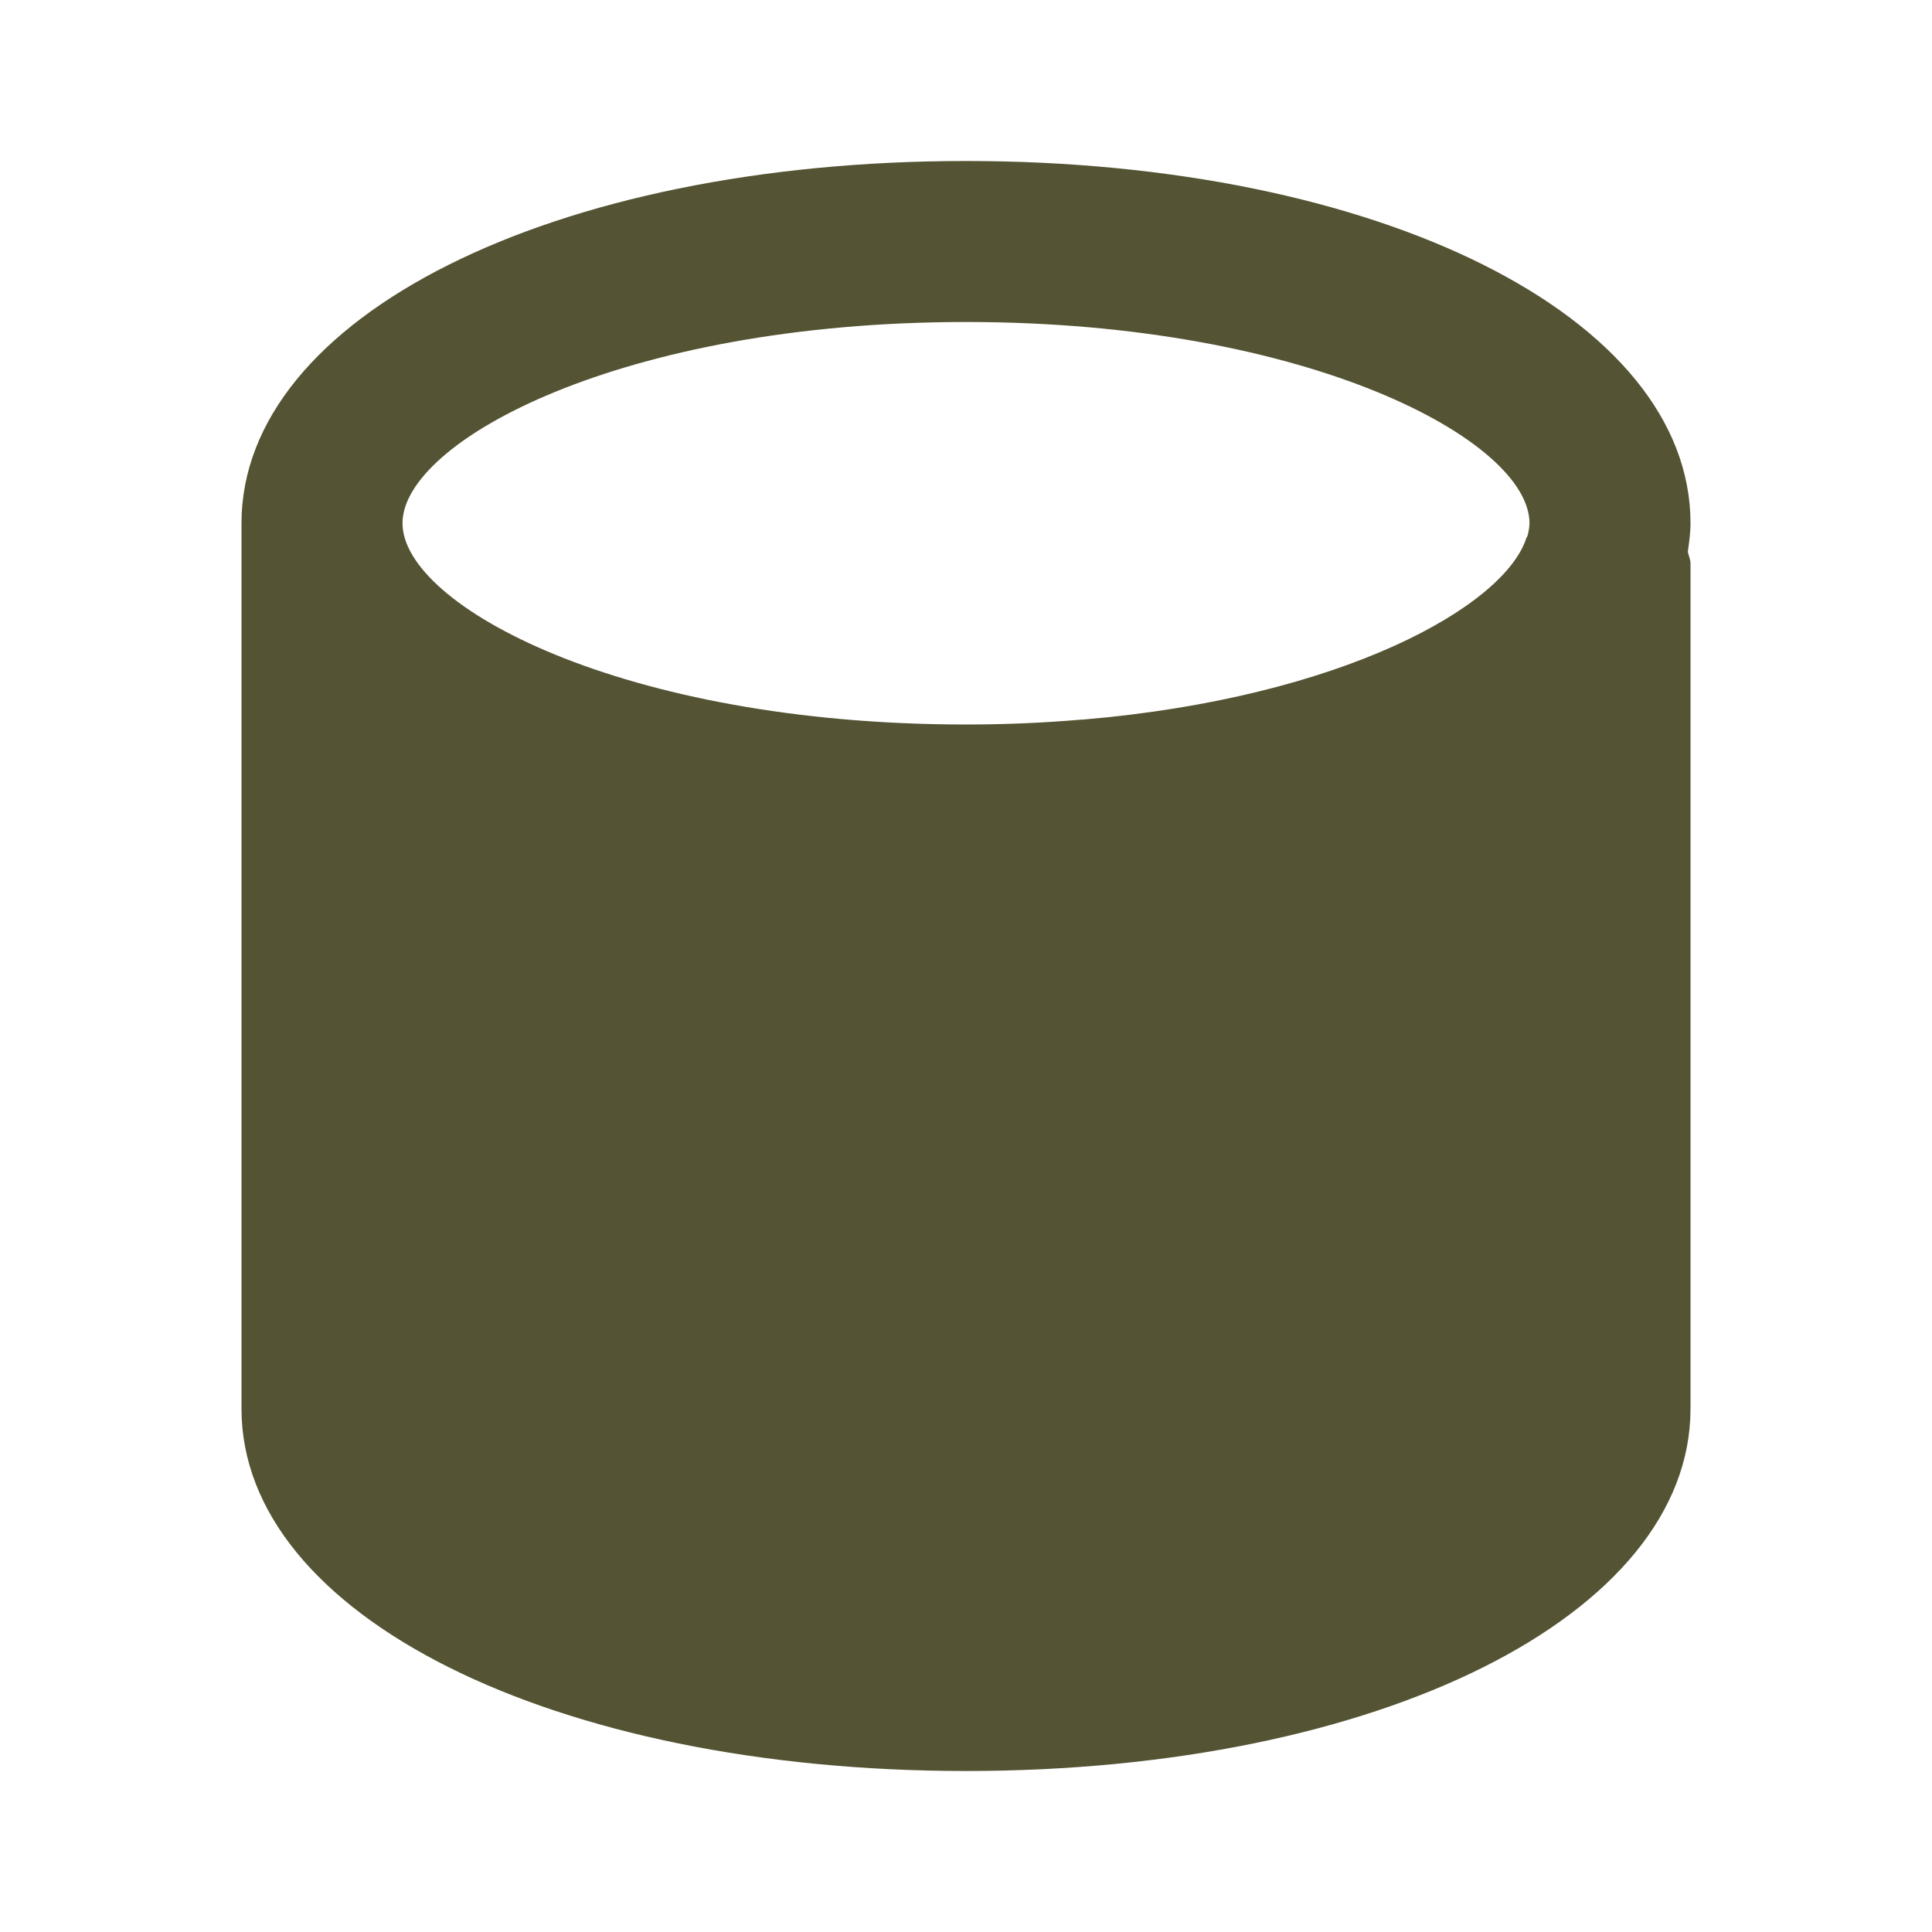
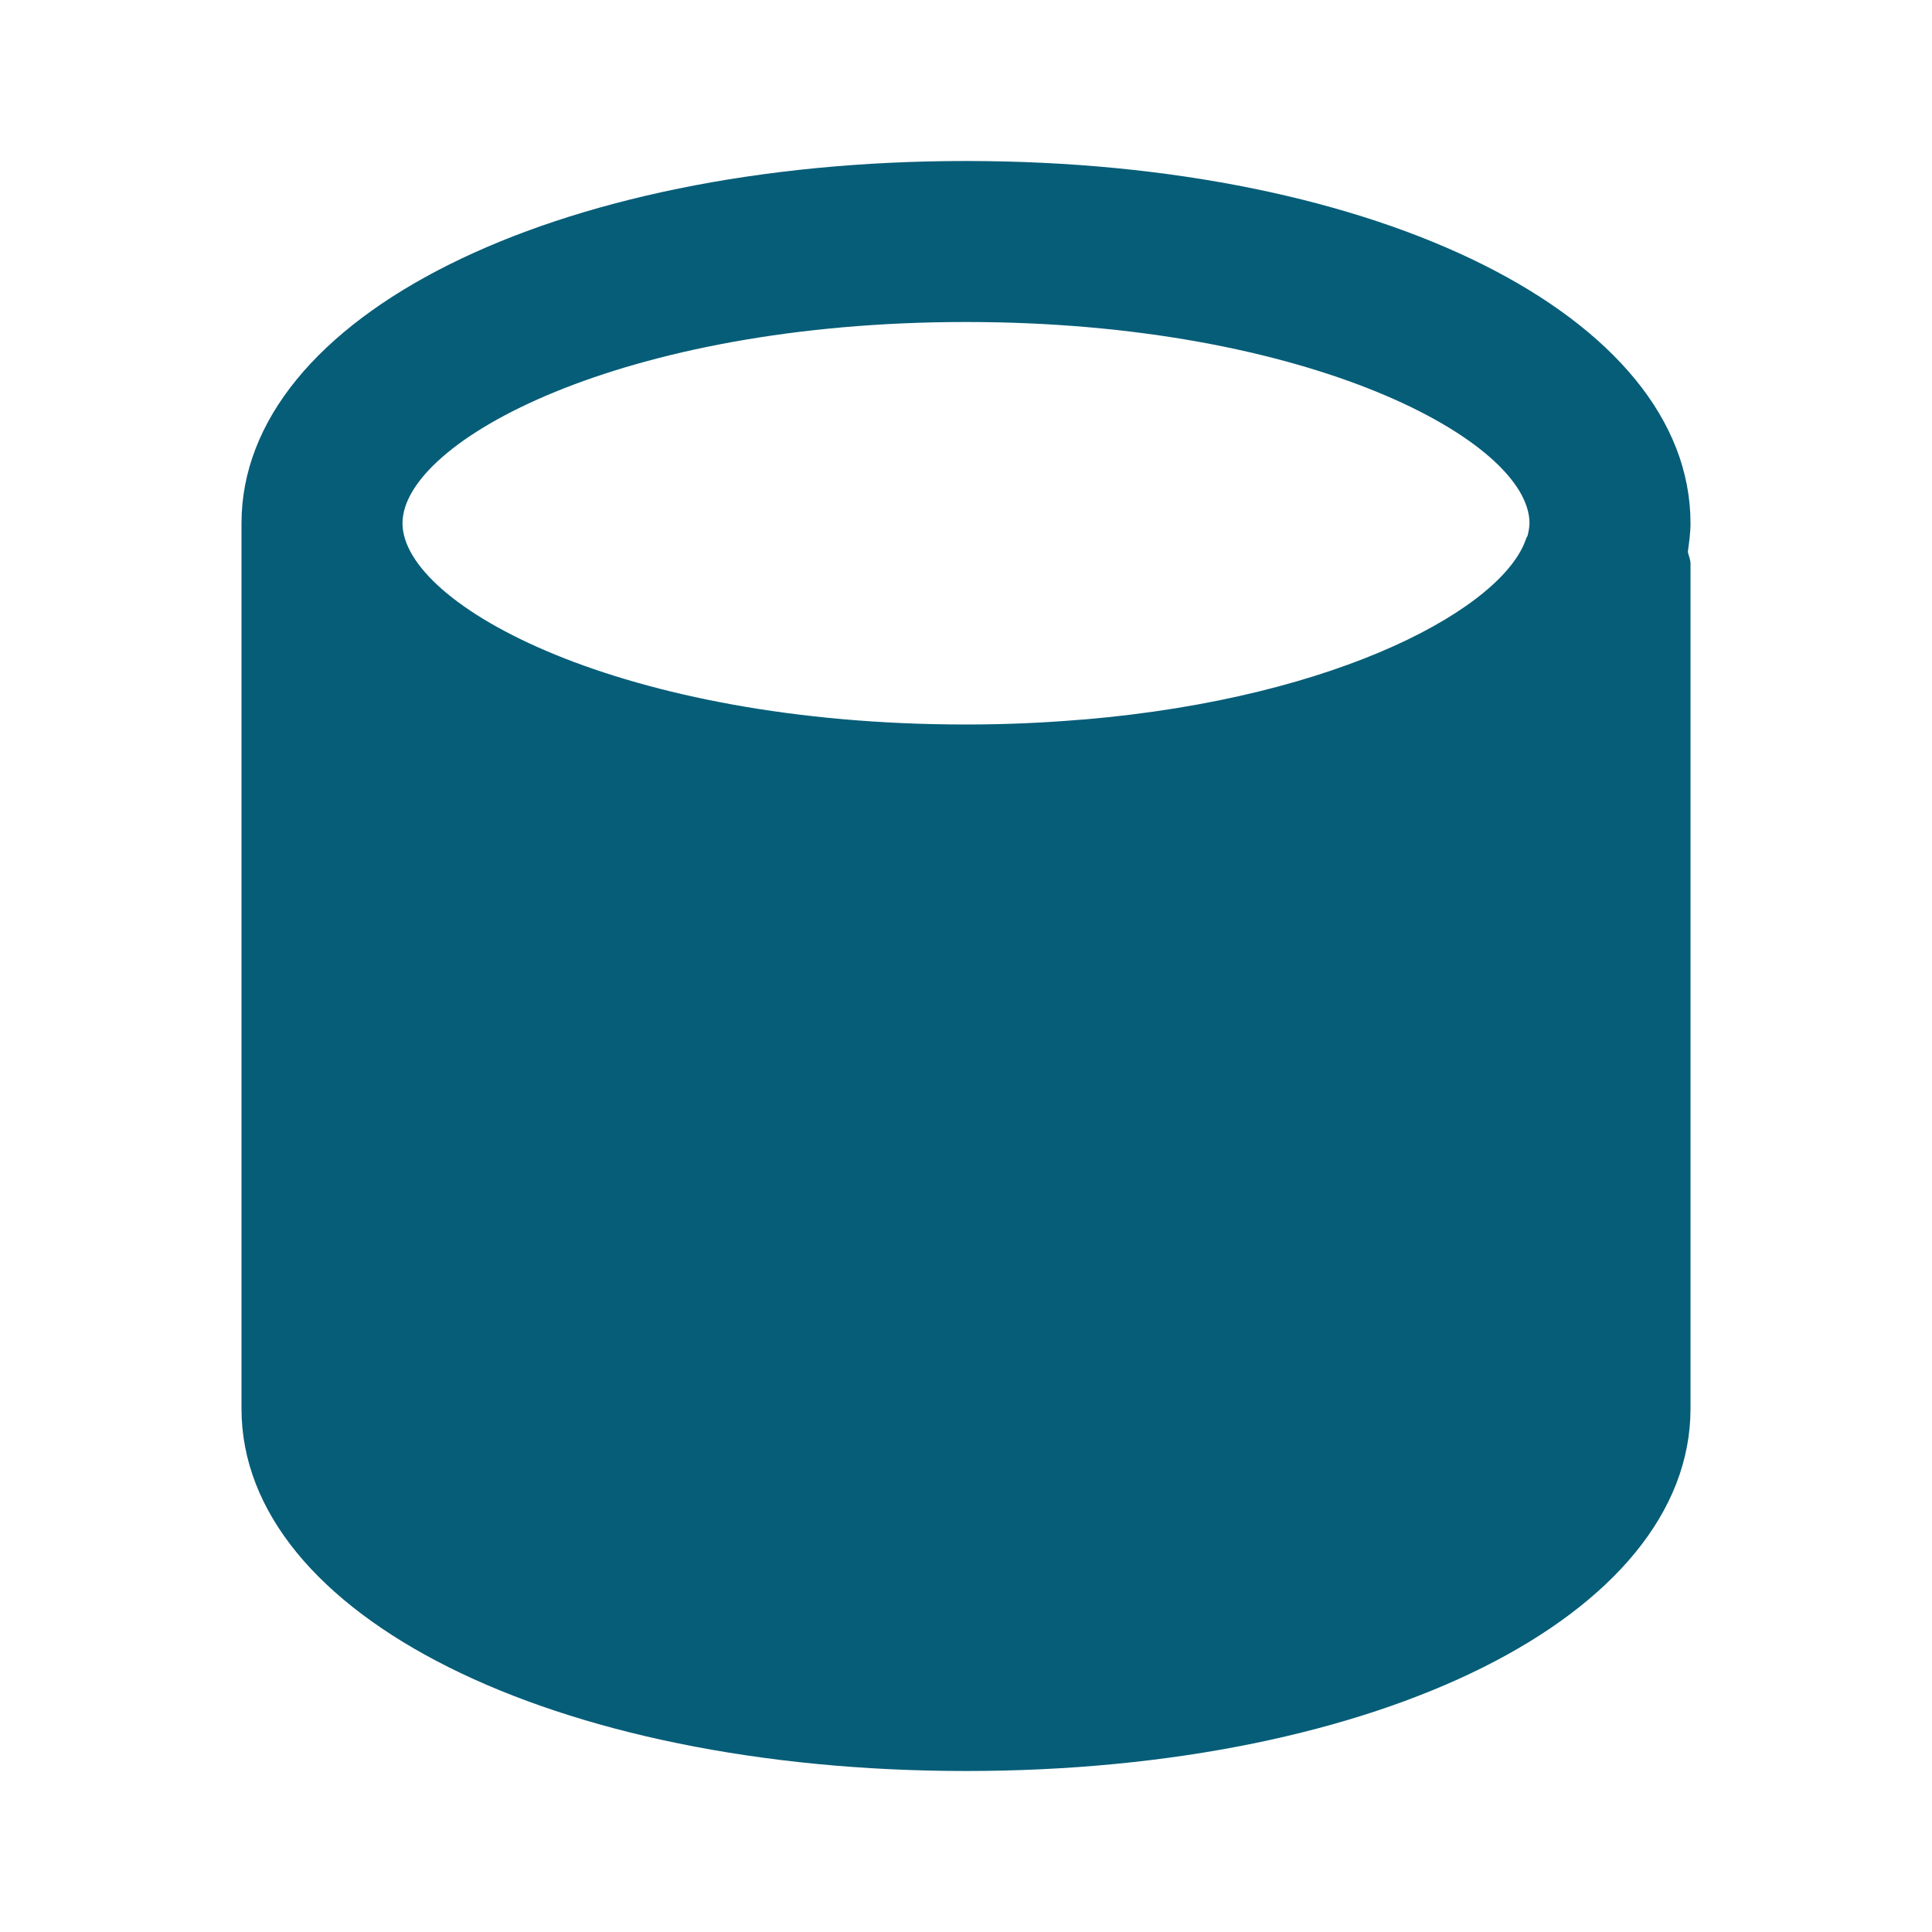
<svg xmlns="http://www.w3.org/2000/svg" height="24" viewBox="0 0 24 24" width="24">
-   <path d="M12 22c5.131 0 9-1.935 9-4.5V7c0-.051-.024-.097-.033-.146.016-.117.033-.234.033-.354C21 3.935 17.131 2 12 2S3 3.935 3 6.5v11c0 2.565 3.869 4.5 9 4.5zm0-18c4.273 0 7 1.48 7 2.5a.683.683 0 0 1-.025.158c-.004.01-.012.018-.015.027-.274.848-2.29 1.98-5.496 2.253l-.05.003C12.965 8.979 12.494 9 12 9 7.727 9 5 7.52 5 6.5S7.727 4 12 4z" fill="#545333" />
+   <path d="M12 22c5.131 0 9-1.935 9-4.5V7c0-.051-.024-.097-.033-.146.016-.117.033-.234.033-.354C21 3.935 17.131 2 12 2S3 3.935 3 6.5v11c0 2.565 3.869 4.5 9 4.5zm0-18c4.273 0 7 1.48 7 2.5a.683.683 0 0 1-.025.158c-.004.01-.012.018-.015.027-.274.848-2.29 1.98-5.496 2.253l-.05.003C12.965 8.979 12.494 9 12 9 7.727 9 5 7.52 5 6.5S7.727 4 12 4z" fill="#065D78" />
</svg>
